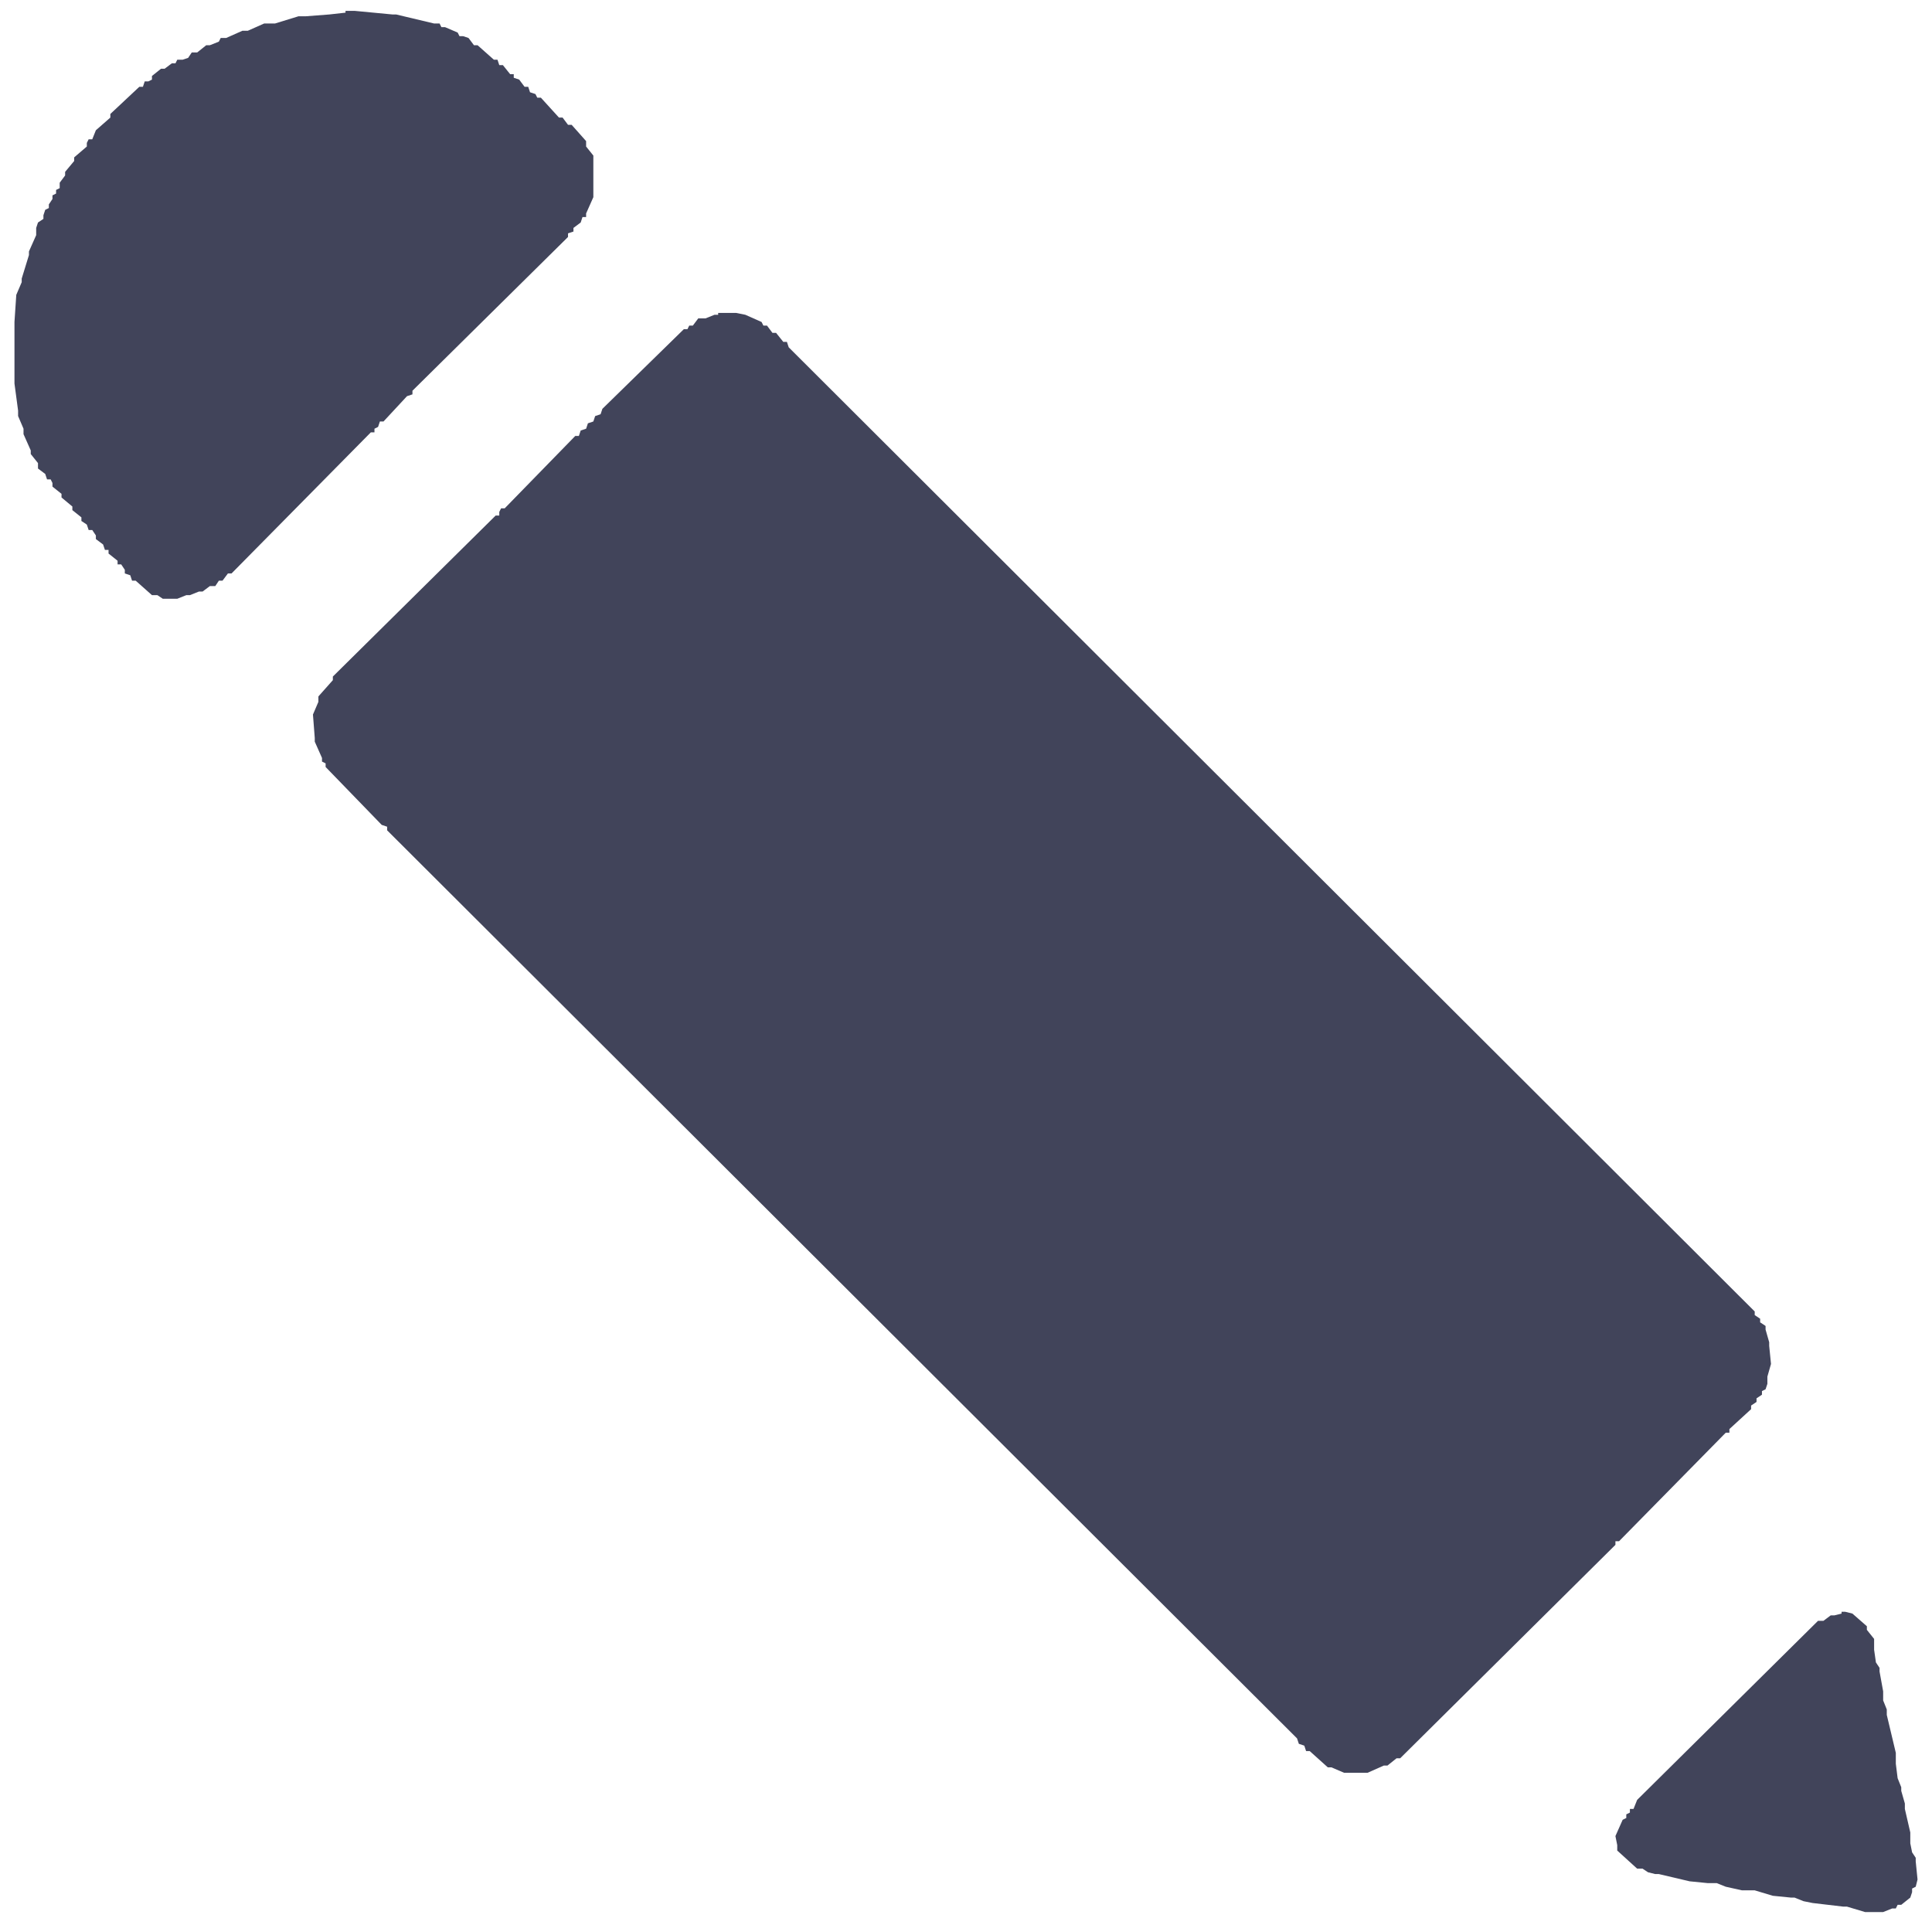
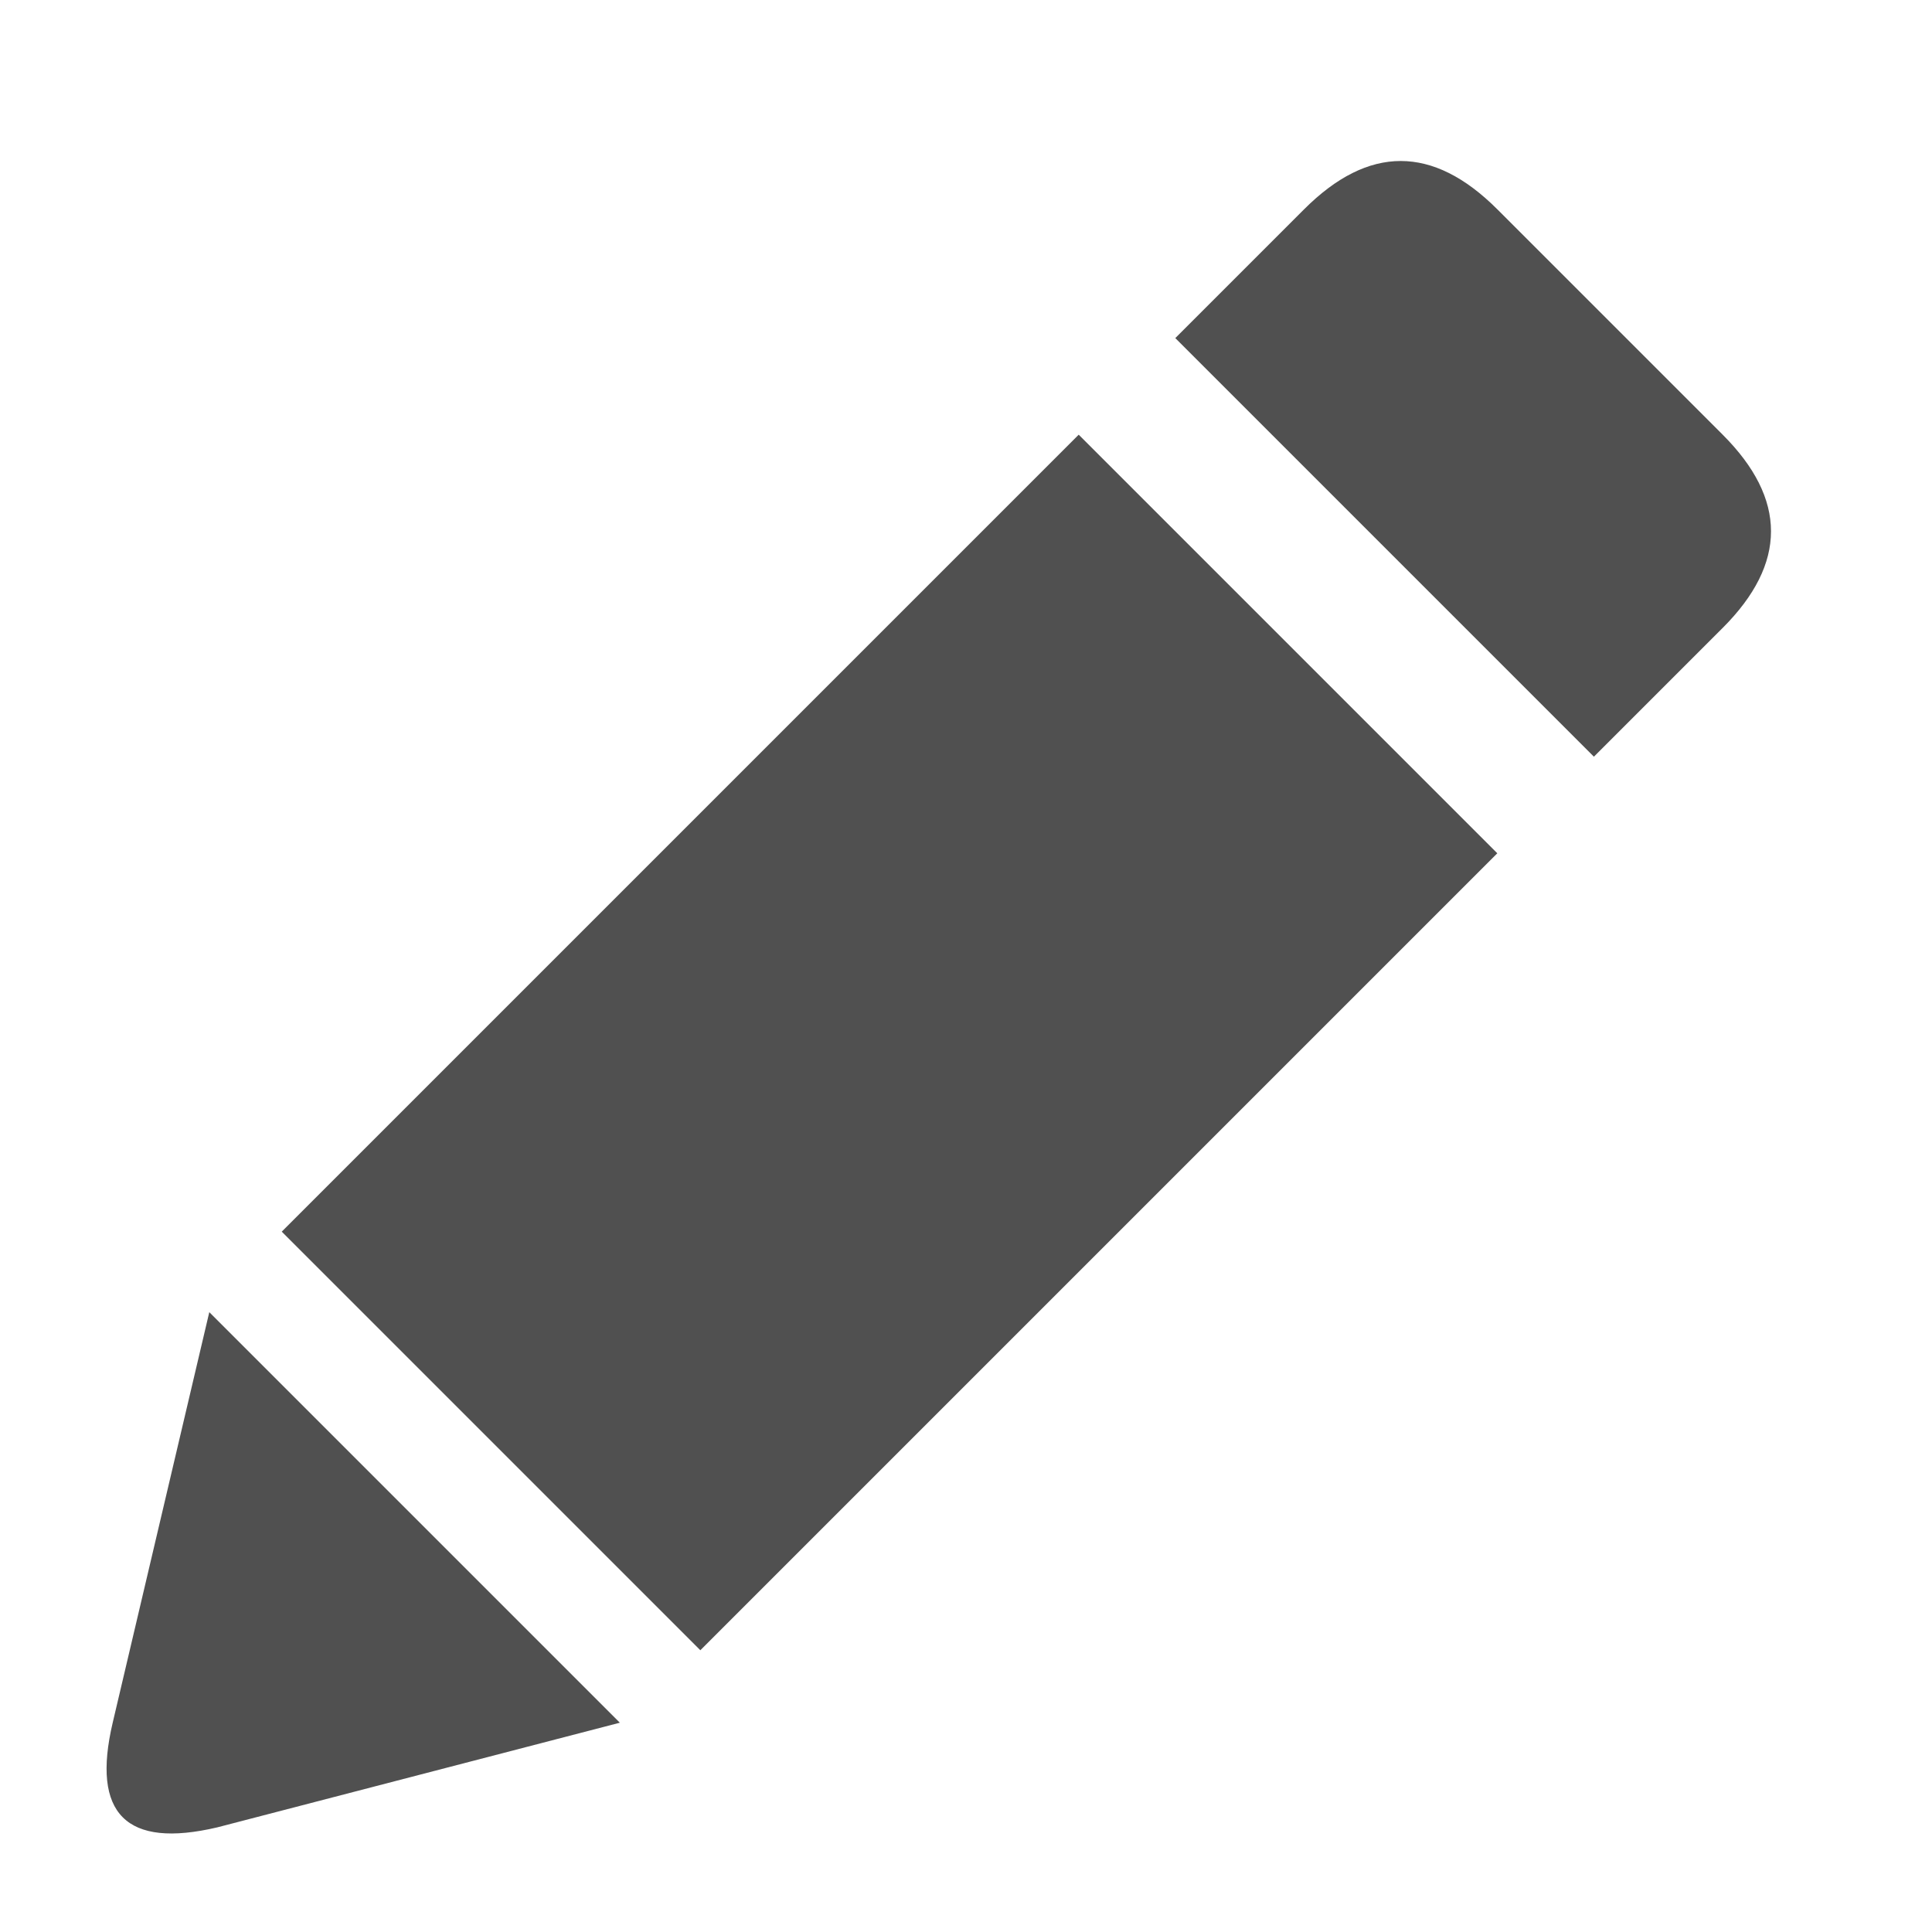
- <svg xmlns="http://www.w3.org/2000/svg" viewBox="0 0 267 266" aria-hidden="true">
-   <path fill="#41445a" d="M47.75 1.5L49 1.5L54.25 2L54.75 2L60 3.25L60.75 3.25L61 3.75L61.5 3.75L63.25 4.5L63.5 5L64 5L64.75 5.25L65.5 6.25L66 6.25L68.25 8.25L68.75 8.25L69 9L69.5 9L70.5 10.25L71 10.25L71 10.75L71.75 11L72.5 12L73 12L73.25 12.75L74 13L74.25 13.5L74.75 13.5L77.25 16.25L77.75 16.25L78.5 17.25L79 17.25L81 19.5L81 20.25L82 21.5L82 27.25L81 29.5L81 30L80.5 30L80.25 30.75L79.25 31.5L79.25 32L78.5 32.25L78.5 32.75L57 54L57 54.5L56.25 54.75L53 58.25L52.5 58.25L52.25 59L51.75 59.25L51.75 59.75L51.25 59.75L32 79.25L31.5 79.25L30.75 80.25L30.25 80.25L29.75 81L29 81L28 81.75L27.5 81.75L26.25 82.25L25.75 82.25L24.5 82.75L22.5 82.75L21.75 82.25L21 82.25L18.75 80.25L18.25 80.25L18 79.5L17.25 79.25L17.25 78.75L16.75 78L16.25 78L16.25 77.5L15 76.5L15 76L14.5 76L14.25 75.25L13.25 74.5L13.25 74L12.75 73.25L12.25 73.25L12 72.5L11.25 72L11.25 71.5L10 70.5L10 70L8.5 68.75L8.5 68.25L7.25 67.25L7.25 66.75L7 66.25L6.5 66.25L6.25 65.5L5.25 64.75L5.25 64L4.25 62.75L4.25 62.25L3.25 60L3.25 59.25L2.5 57.5L2.5 56.75L2 53L2 44.5L2.25 40.75L3 39L3 38.5L4 35.25L4 34.75L5 32.5L5 31.5L5.25 30.75L6 30.25L6 29.75L6.25 29L6.75 28.75L6.75 28.25L7.25 27.5L7.25 27L7.75 26.75L7.75 26.25L8.25 26L8.25 25.25L9 24.25L9 23.75L10.25 22.25L10.25 21.75L12 20.25L12 19.75L12.25 19.25L12.75 19.25L13.25 18L15.25 16.25L15.25 15.75L19.25 12L19.75 12L20 11.25L20.5 11.25L21 11L21 10.5L22.25 9.5L22.75 9.5L23.75 8.75L24.25 8.75L24.5 8.25L25.25 8.25L26 8L26.5 7.25L27.25 7.25L28.5 6.25L29 6.25L30.25 5.75L30.5 5.25L31.25 5.25L33.5 4.25L34.25 4.25L36.5 3.25L38 3.25L41.25 2.25L42.25 2.25L45.5 2L47.75 1.75L47.75 1.5Z M99.25 43.25L101.75 43.25L103 43.5L105.25 44.5L105.5 45L106 45L106.75 46L107.25 46L108.25 47.25L108.75 47.25L109 48L242.5 181.25L242.5 181.75L243.25 182.25L243.25 182.75L244 183.25L244 183.75L244.5 185.5L244.5 186L244.75 188.5L244.25 190.25L244.25 191.25L244 192L243.5 192.25L243.5 192.75L242.75 193.25L242.75 193.75L242 194.25L242 194.75L239 197.5L239 198L238.5 198L223.75 213L223.25 213L223.25 213.5L193.5 243L193 243L191.75 244L191.25 244L189 245L185.75 245L184 244.25L183.5 244.25L181 242L180.5 242L180.25 241.25L179.5 241L179.25 240.25L53.5 114.75L53.5 114.25L52.75 114L45 106L45 105.5L44.5 105.25L44.5 104.75L43.5 102.5L43.5 102L43.25 98.75L44 97L44 96.25L46 94L46 93.5L68.5 71.25L69 71.25L69 70.75L69.25 70.25L69.75 70.25L79.5 60.25L80 60.25L80.25 59.5L81 59.25L81.25 58.5L82 58.25L82.25 57.5L83 57.25L83.25 56.5L94.5 45.5L95 45.5L95.25 45L95.75 45L96.5 44L97.5 44L98.75 43.5L99.25 43.5L99.25 43.25Z M254.5 222.75L255 222.75L256 223L258 224.75L258 225.25L259 226.5L259 228L259.25 229.75L259.75 230.5L259.75 231L260.25 233.75L260.25 235L260.75 236.25L260.75 237L262 242.25L262 243.75L262.25 245.75L262.75 247L262.75 247.5L263.25 249.25L263.25 250L264 253.25L264 254.75L264.25 256L264.75 256.75L264.75 257.25L265 259.75L264.75 260.75L264.25 261L264.25 261.5L264 262.25L262.75 263.25L262.25 263.25L262 263.75L261.5 263.75L260.25 264.25L257.75 264.25L255.25 263.5L254.75 263.5L250.5 263L249.25 262.75L248 262.25L247.5 262.25L245 262L242.5 261.25L240.75 261.25L238.5 260.75L237.25 260.25L236 260.25L233.5 260L229.25 259L228.75 259L227.75 258.75L227 258.25L226.25 258.25L223.5 255.75L223.5 255L223.25 253.75L224.25 251.5L224.75 251.25L224.75 250.75L225.25 250.5L225.25 250L225.75 250L226.25 248.75L251.25 224L252 224L253 223.25L253.5 223.25L254.5 223L254.5 222.75Z" />
+ <svg xmlns="http://www.w3.org/2000/svg" viewBox="0 0 24 24">
+   <g fill="#505050">
+     <path d="M16.2 2.6q1.2-1.2 2.4 0l2.8 2.8q1.2 1.2 0 2.4l-1.6 1.6-5.2-5.2Z" />
+     <path d="M13.4 5.4l5.2 5.2-9.9 9.9-5.2-5.2Z" />
+     <path d="M2.6 16.3l5.1 5.1-5 1.3q-1.7.4-1.3-1.3Z" />
+   </g>
</svg>
